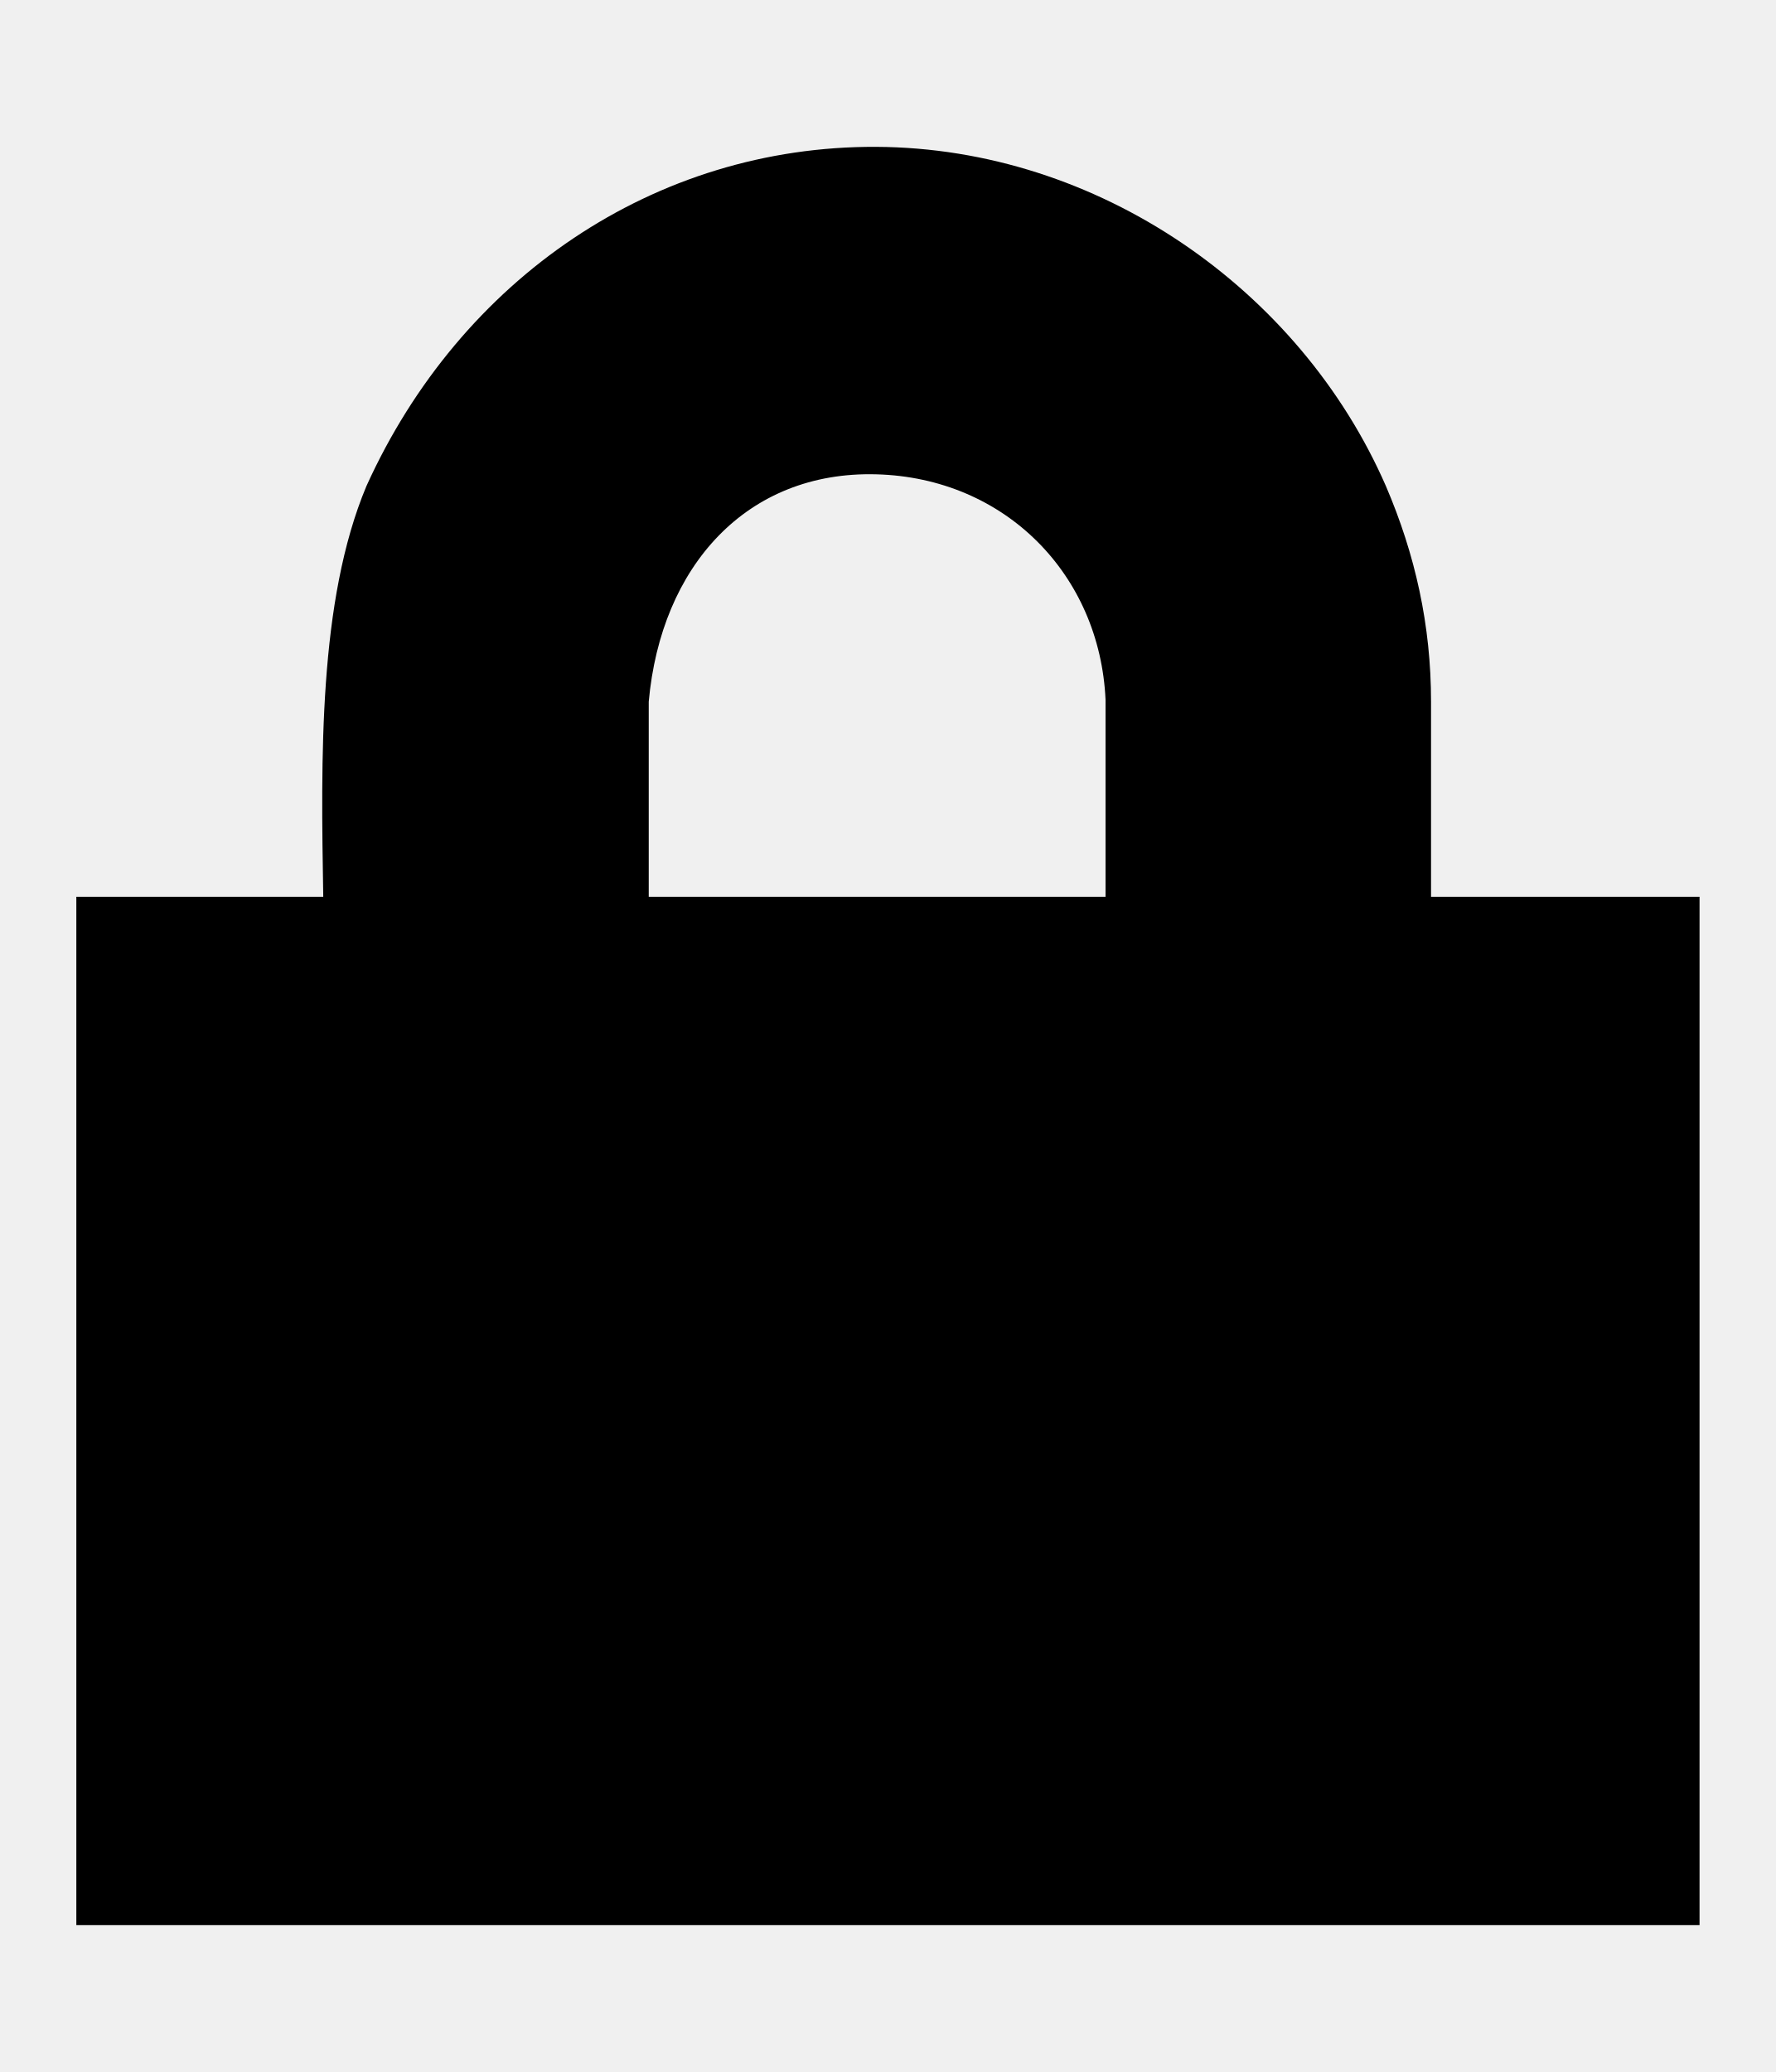
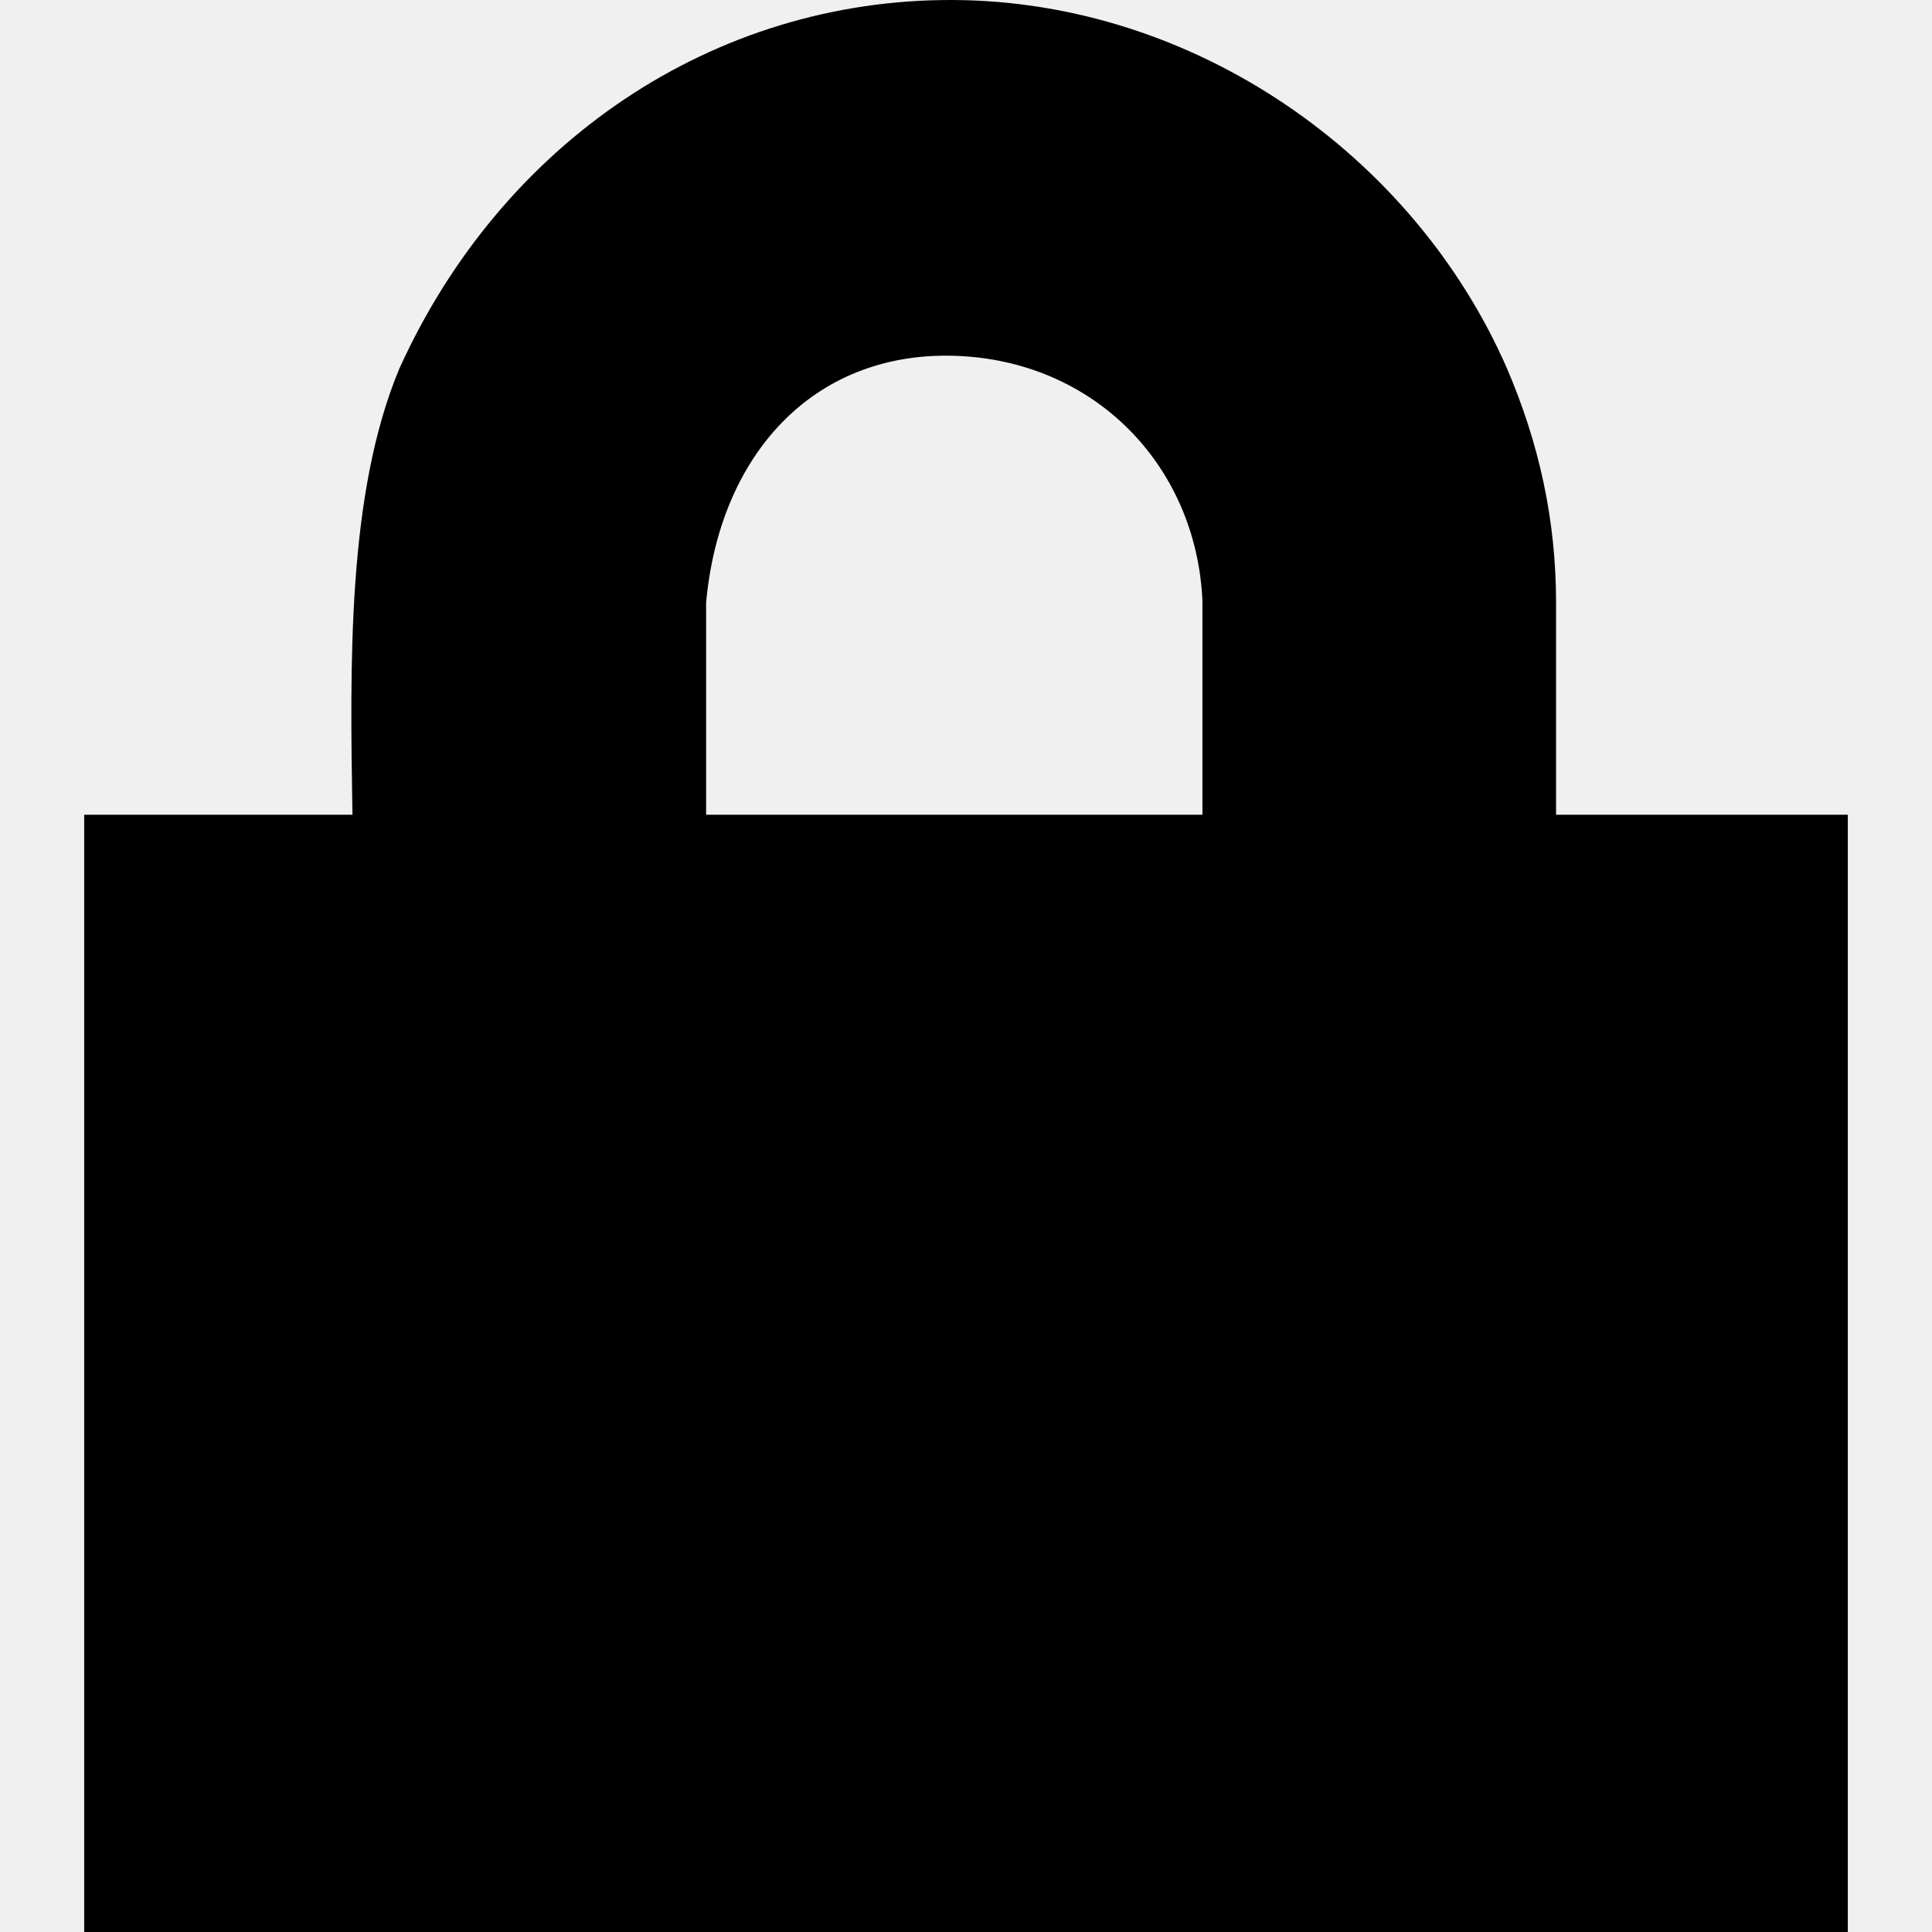
- <svg xmlns="http://www.w3.org/2000/svg" id="svg2" style="margin-top:9px;margin-left:10px;" version="1.1" data-tags="remove-circle, cancel, close, remove, delete" height="896" width="768" data-du="" viewBox="0 0 768 896">
+ <svg xmlns="http://www.w3.org/2000/svg" id="svg2" version="1.1" data-tags="remove-circle, cancel, close, remove, delete" height="1200" width="1200" data-du="" viewBox="0 0 1200 1200">
  <defs id="defs32">
    <pattern id="pattern13199" width="811.314" patternUnits="userSpaceOnUse" patternTransform="translate(-1692.996,113.8855)" height="483.721">
      <path id="path13201" filter="url(#filter3767)" d="M241.86,83.182H569.453A158.678,158.678 0 0 1 728.131,241.86V241.86A158.678,158.678 0 0 1 569.453,400.538H241.86A158.678,158.678 0 0 1 83.182,241.86V241.86A158.678,158.678 0 0 1 241.86,83.182" />
    </pattern>
    <mask id="mask13195" maskUnits="userSpaceOnUse">
-       <path id="path13197" stroke="#000" fill="#fff" d="m-957.186,582.246 40.949,-299.441 -144.602,-8.958 -10.237,67.822 -12.797,11.517 -8.958,216.263 -65.263,-21.754 14.076,-270.009 -74.22,-6.398 -11.517,28.152 -14.076,225.22 -42.229,-8.958 2.559,-250.814 -6.398,0 -7.678,-70.381 -33.271,1.28 -1.28,29.432 -7.678,17.915 -2.559,189.39 -26.873,33.271 2.559,88.297 40.949,19.195 34.551,-46.068 284.085,76.78 49.907,-21.754" />
+       <path id="path13197" d="m -957.186,582.246 40.949,-299.441 -144.602,-8.958 -10.237,67.822 -12.797,11.517 -8.958,216.263 -65.263,-21.754 14.076,-270.009 -74.22,-6.398 -11.517,28.152 -14.076,225.22 -42.229,-8.958 2.559,-250.814 -6.398,0 -7.678,-70.381 -33.271,1.28 -1.28,29.432 -7.678,17.915 -2.559,189.39 -26.873,33.271 2.559,88.297 40.949,19.195 34.551,-46.068 284.085,76.78 49.907,-21.754" style="fill:#ffffff;stroke:#000000" />
    </mask>
-     <filter id="filter13191" y="-.262" x="-.129" width="1.258" height="1.524">
+     <filter id="filter13191" y="-0.262" x="-0.129" width="1.258" height="1.524" color-interpolation-filters="sRGB">
      <feGaussianBlur id="feGaussianBlur13193" stdDeviation="34.659" />
    </filter>
  </defs>
-   <path id="path13748" d="M 378.931,63.503 C 283.172,63.046 199.093,120.464 158.473,210.177 137.582,259.99 138.824,328.211 139.793,387.783 l -106.779,0 0,444.717 701.973,0 0,-444.717 -116.119,0 0,-84.344 c 0,-33.066 -6.808,-63.587 -19.525,-93.262 C 562.161,124.98 474.69,63.959 378.931,63.503 z m 0,141.605 c 55.939,1.485 96.741,43.547 99.175,97.486 l 0,0.845 0,84.344 -197.553,0 0,-84.344 c 5.28,-58.715 42.438,-99.815 98.378,-98.331 z" style="fill:currentColor" />
+   <path id="path13748" d="M 592.09,0.004 C 442.661,-0.708 311.458,88.89 248.073,228.885 215.472,306.616 217.411,413.073 218.922,506.033 l -166.626,0 0,693.967 1095.406,0 0,-693.967 -181.201,0 0,-131.616 c 0,-51.598 -10.623,-99.225 -30.469,-145.532 C 878.015,95.938 741.519,0.716 592.09,0.004 z m 0,220.971 c 87.291,2.317 150.961,67.954 154.76,152.123 l 0,1.318 0,131.616 -308.275,0 0,-131.616 c 8.239,-91.623 66.223,-155.759 153.515,-153.442 z" style="fill:currentColor" />
</svg>
